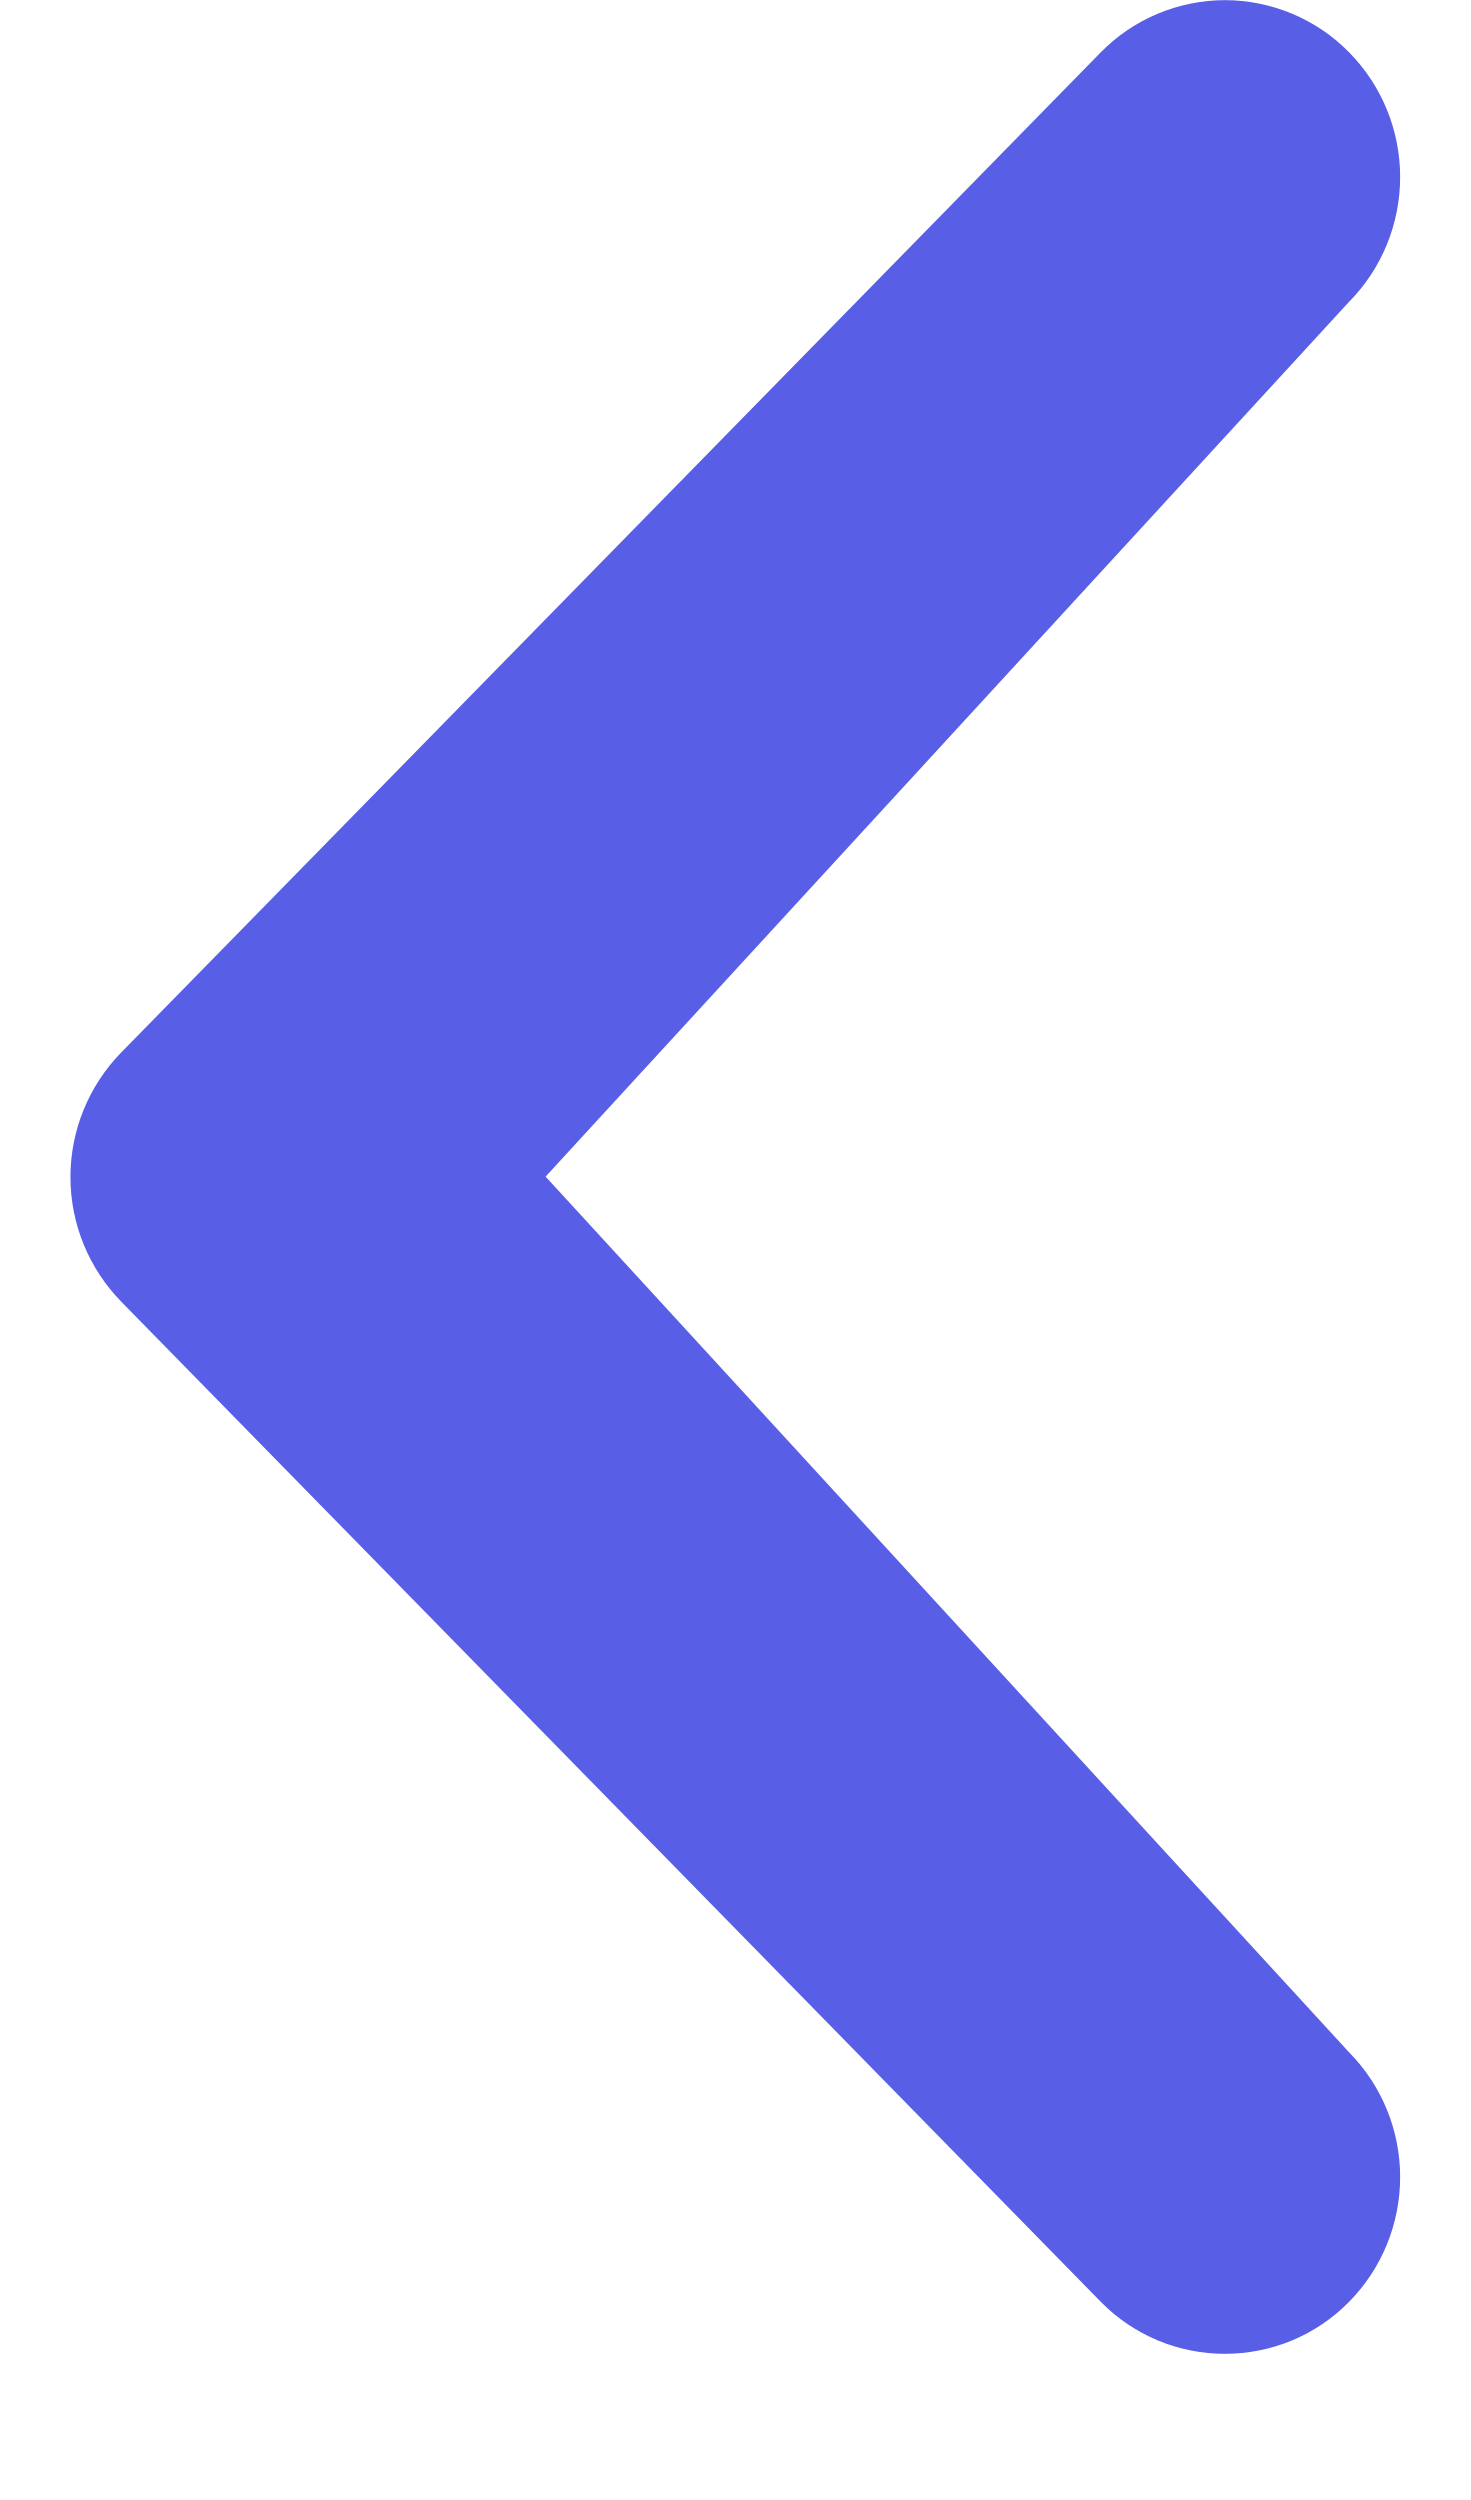
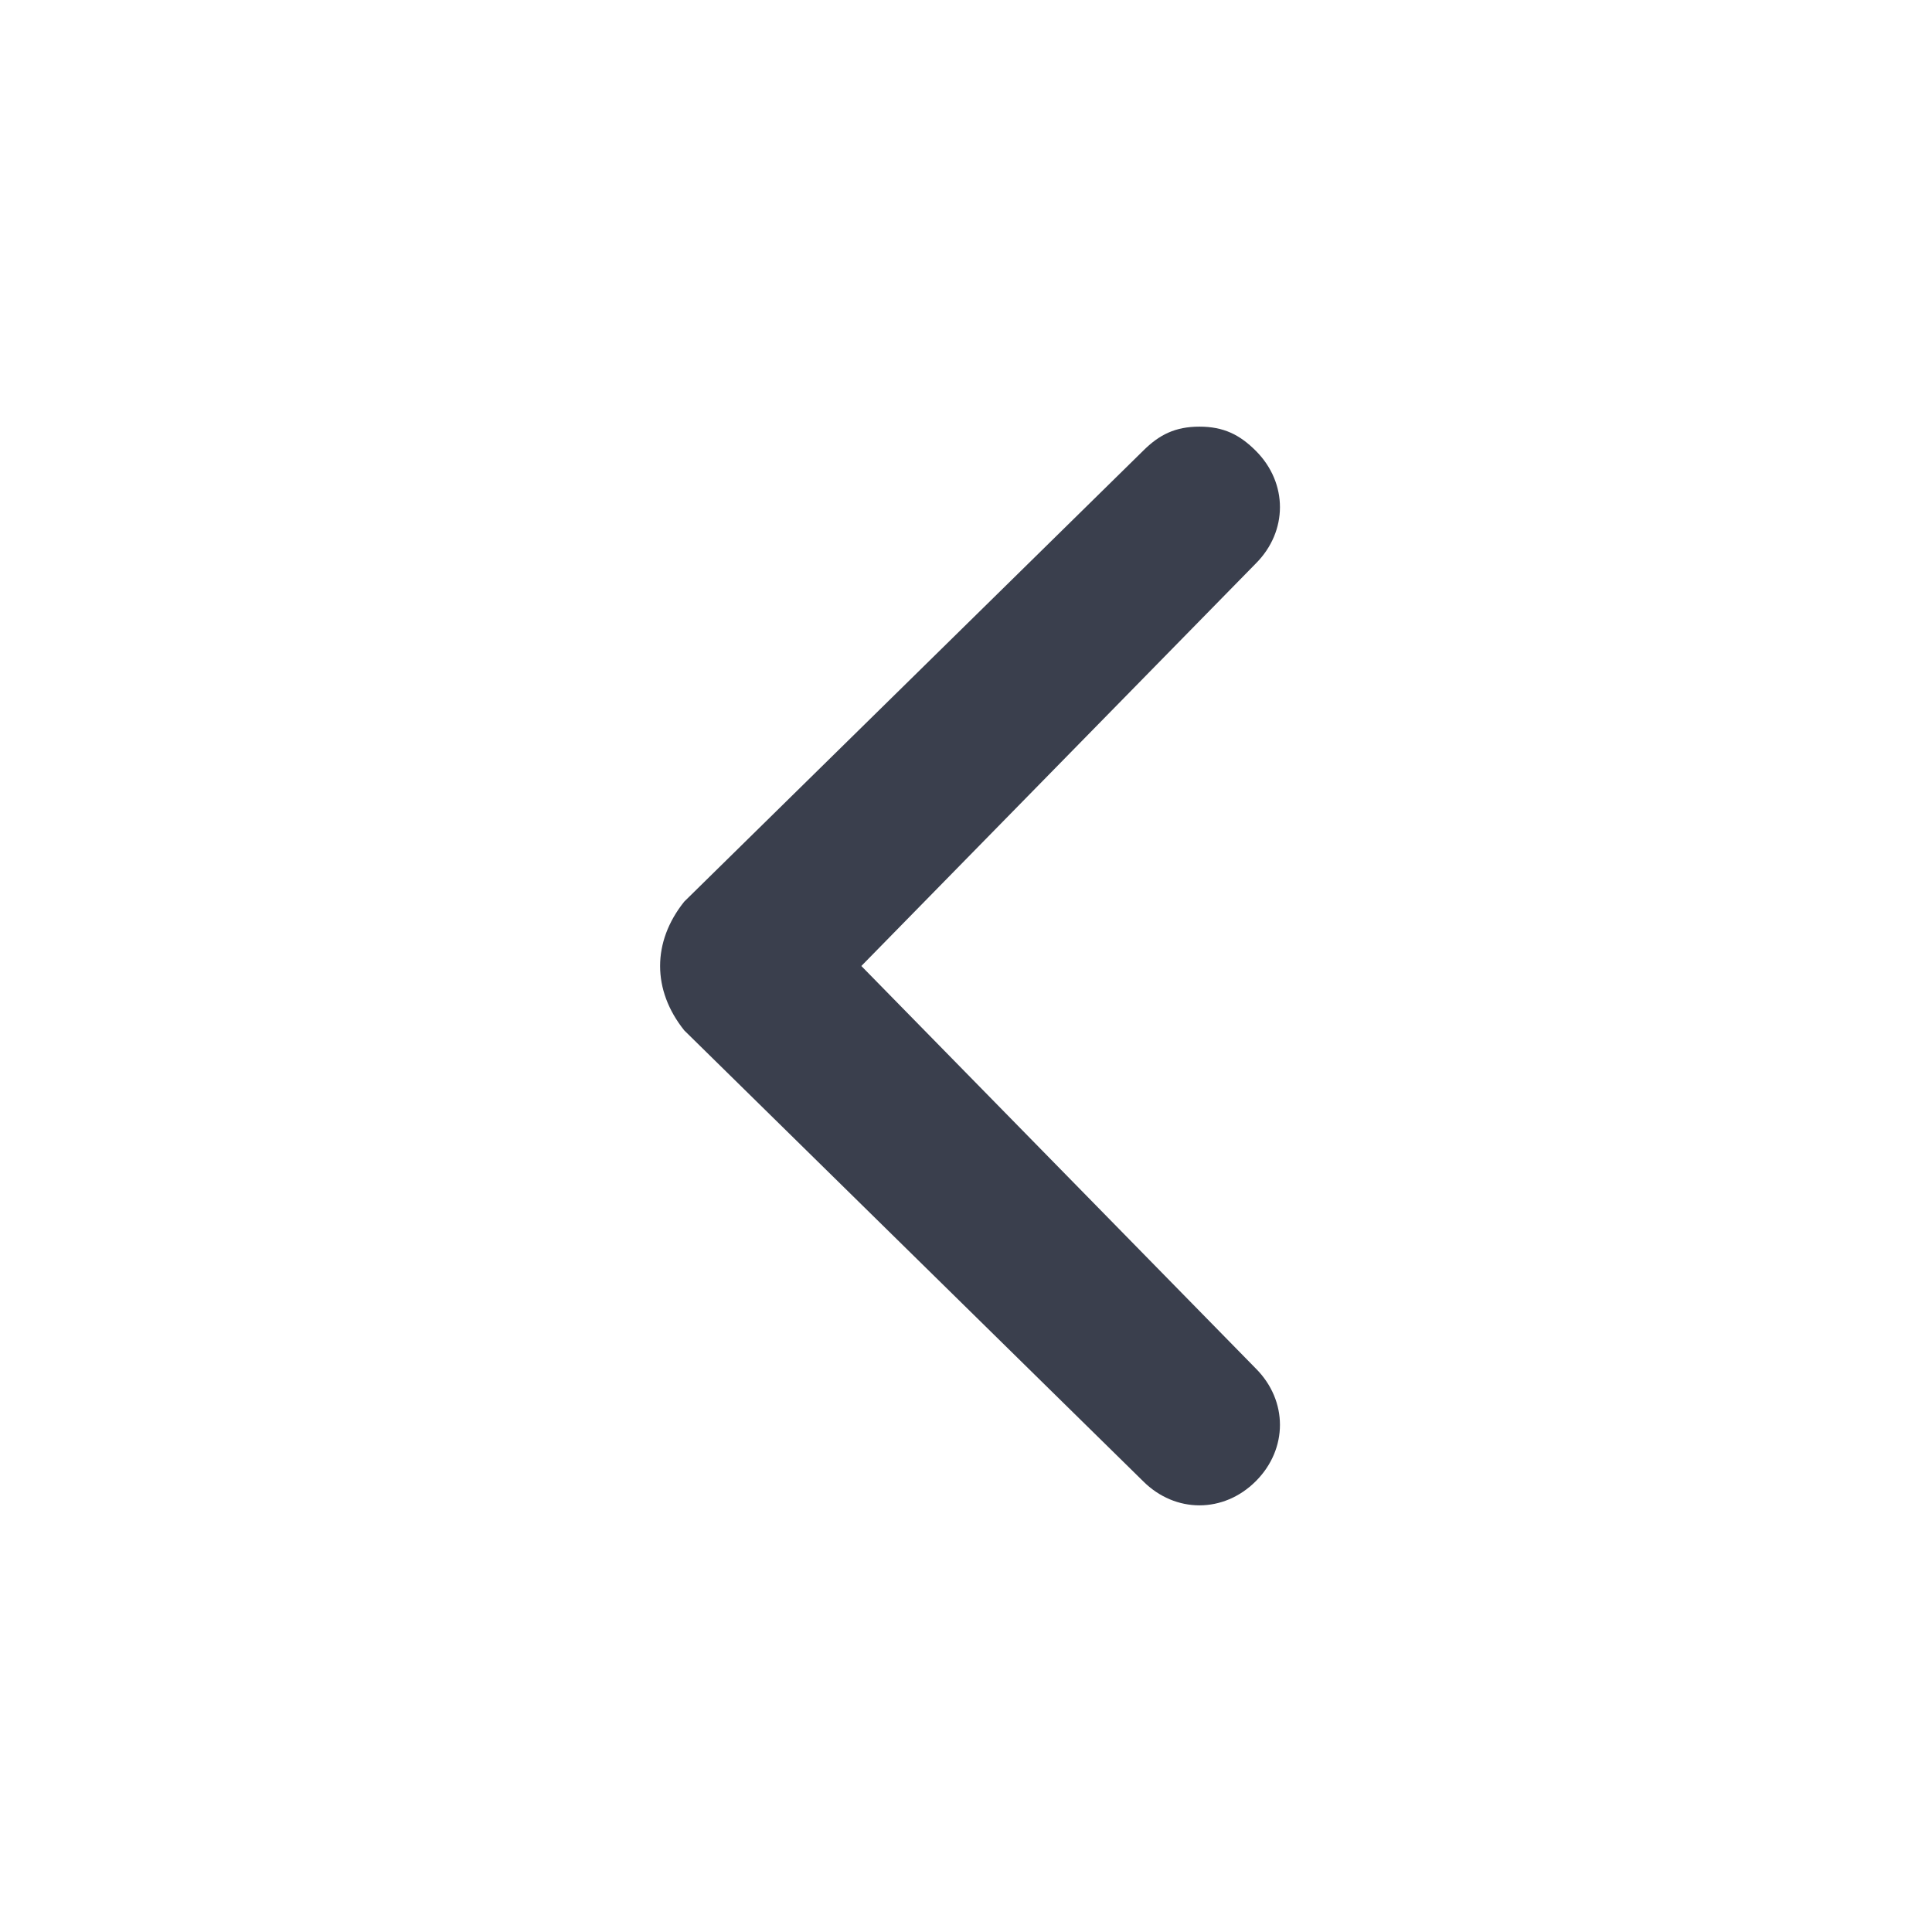
- <svg xmlns="http://www.w3.org/2000/svg" width="10" height="17" viewBox="0 0 10 17" fill="none">
-   <path d="M3.71 8.001L9.172 2.054C9.396 1.828 9.521 1.522 9.521 1.204C9.521 0.886 9.396 0.58 9.172 0.354C9.062 0.242 8.931 0.154 8.786 0.093C8.641 0.033 8.486 0.001 8.329 0.001C8.173 0.001 8.017 0.033 7.873 0.093C7.728 0.154 7.597 0.242 7.487 0.354L0.827 7.154C0.604 7.381 0.479 7.686 0.479 8.004C0.479 8.322 0.604 8.627 0.827 8.854L7.487 15.654C7.597 15.766 7.728 15.854 7.873 15.915C8.017 15.975 8.173 16.006 8.329 16.006C8.486 16.006 8.641 15.975 8.786 15.915C8.931 15.854 9.062 15.766 9.172 15.654C9.396 15.428 9.521 15.122 9.521 14.804C9.521 14.486 9.396 14.18 9.172 13.954L3.71 8.001Z" fill="#585EE5" />
+ <svg xmlns="http://www.w3.org/2000/svg" width="24" height="24" viewBox="0 0 24 24" fill="none">
+   <path d="M8.5 12.8L14.2 18.4C14.6 18.8 15.2 18.8 15.6 18.4C16 18 16 17.4 15.6 17L10.7 12L15.6 7C16 6.6 16 6 15.6 5.6C15.4 5.4 15.2 5.3 14.9 5.3C14.6 5.3 14.4 5.4 14.2 5.6L8.5 11.2C8.1 11.7 8.1 12.3 8.5 12.8C8.5 12.7 8.5 12.7 8.5 12.8Z" fill="#3A3F4D" />
</svg>
